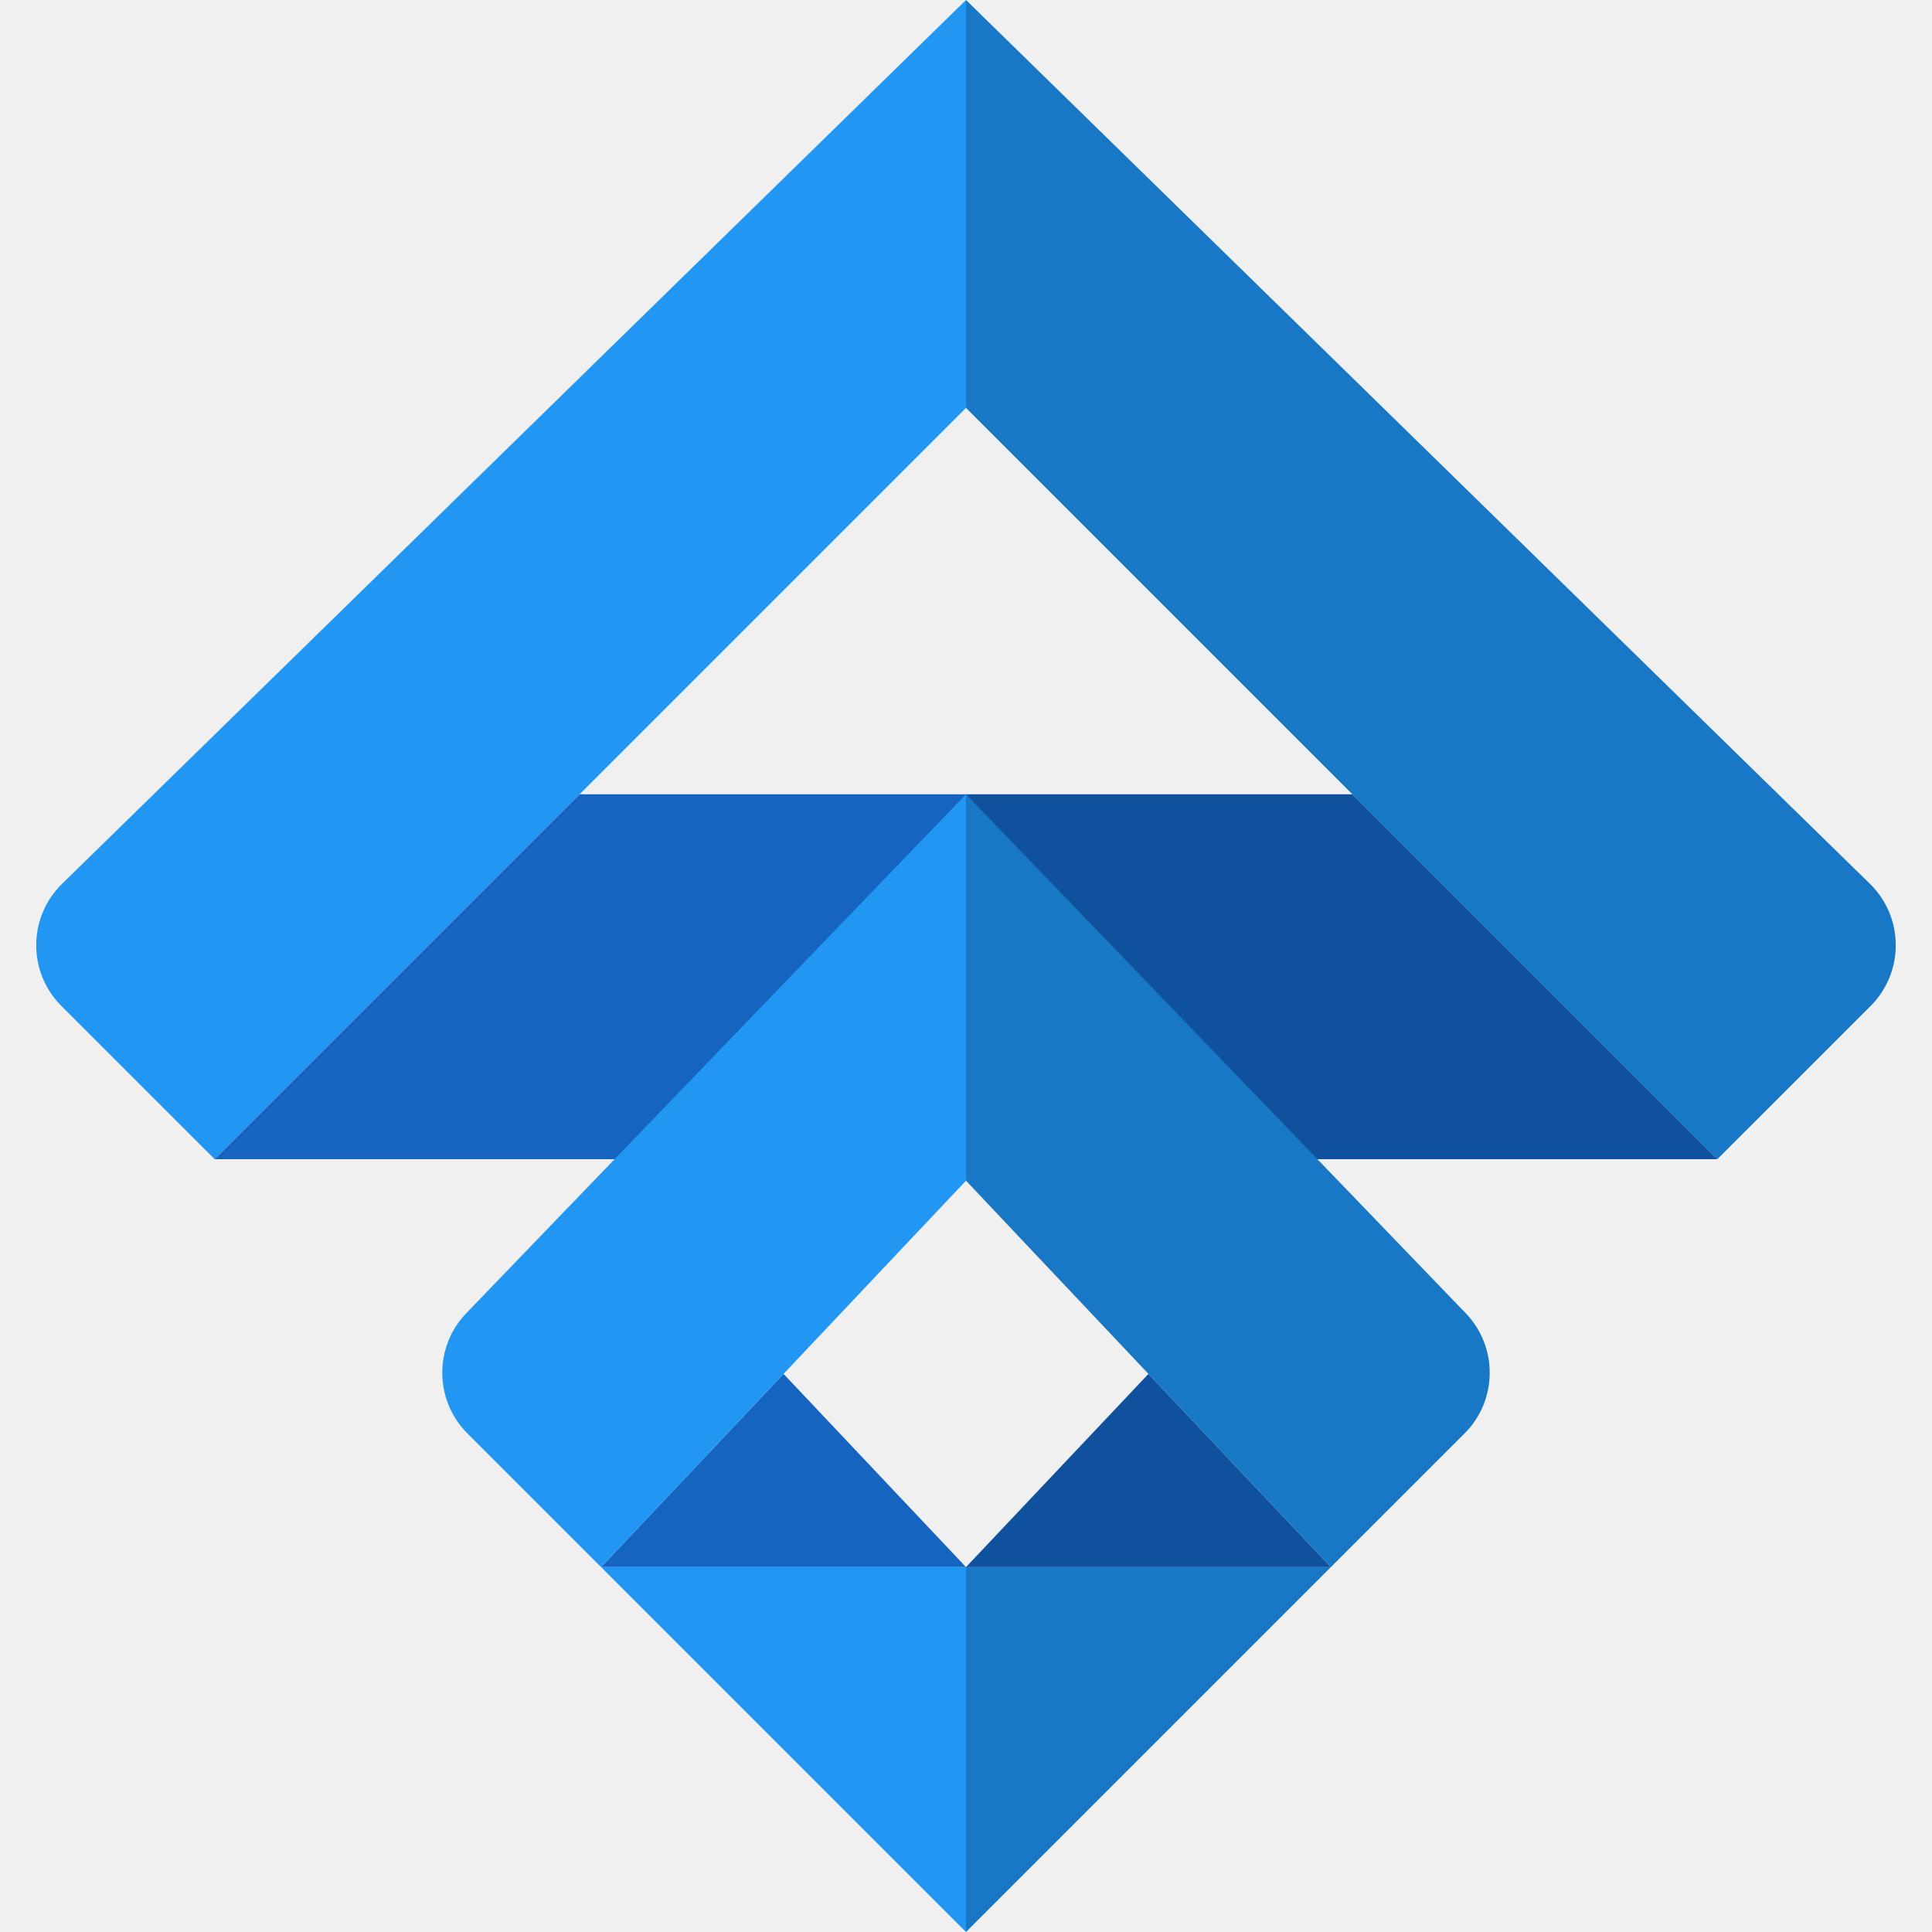
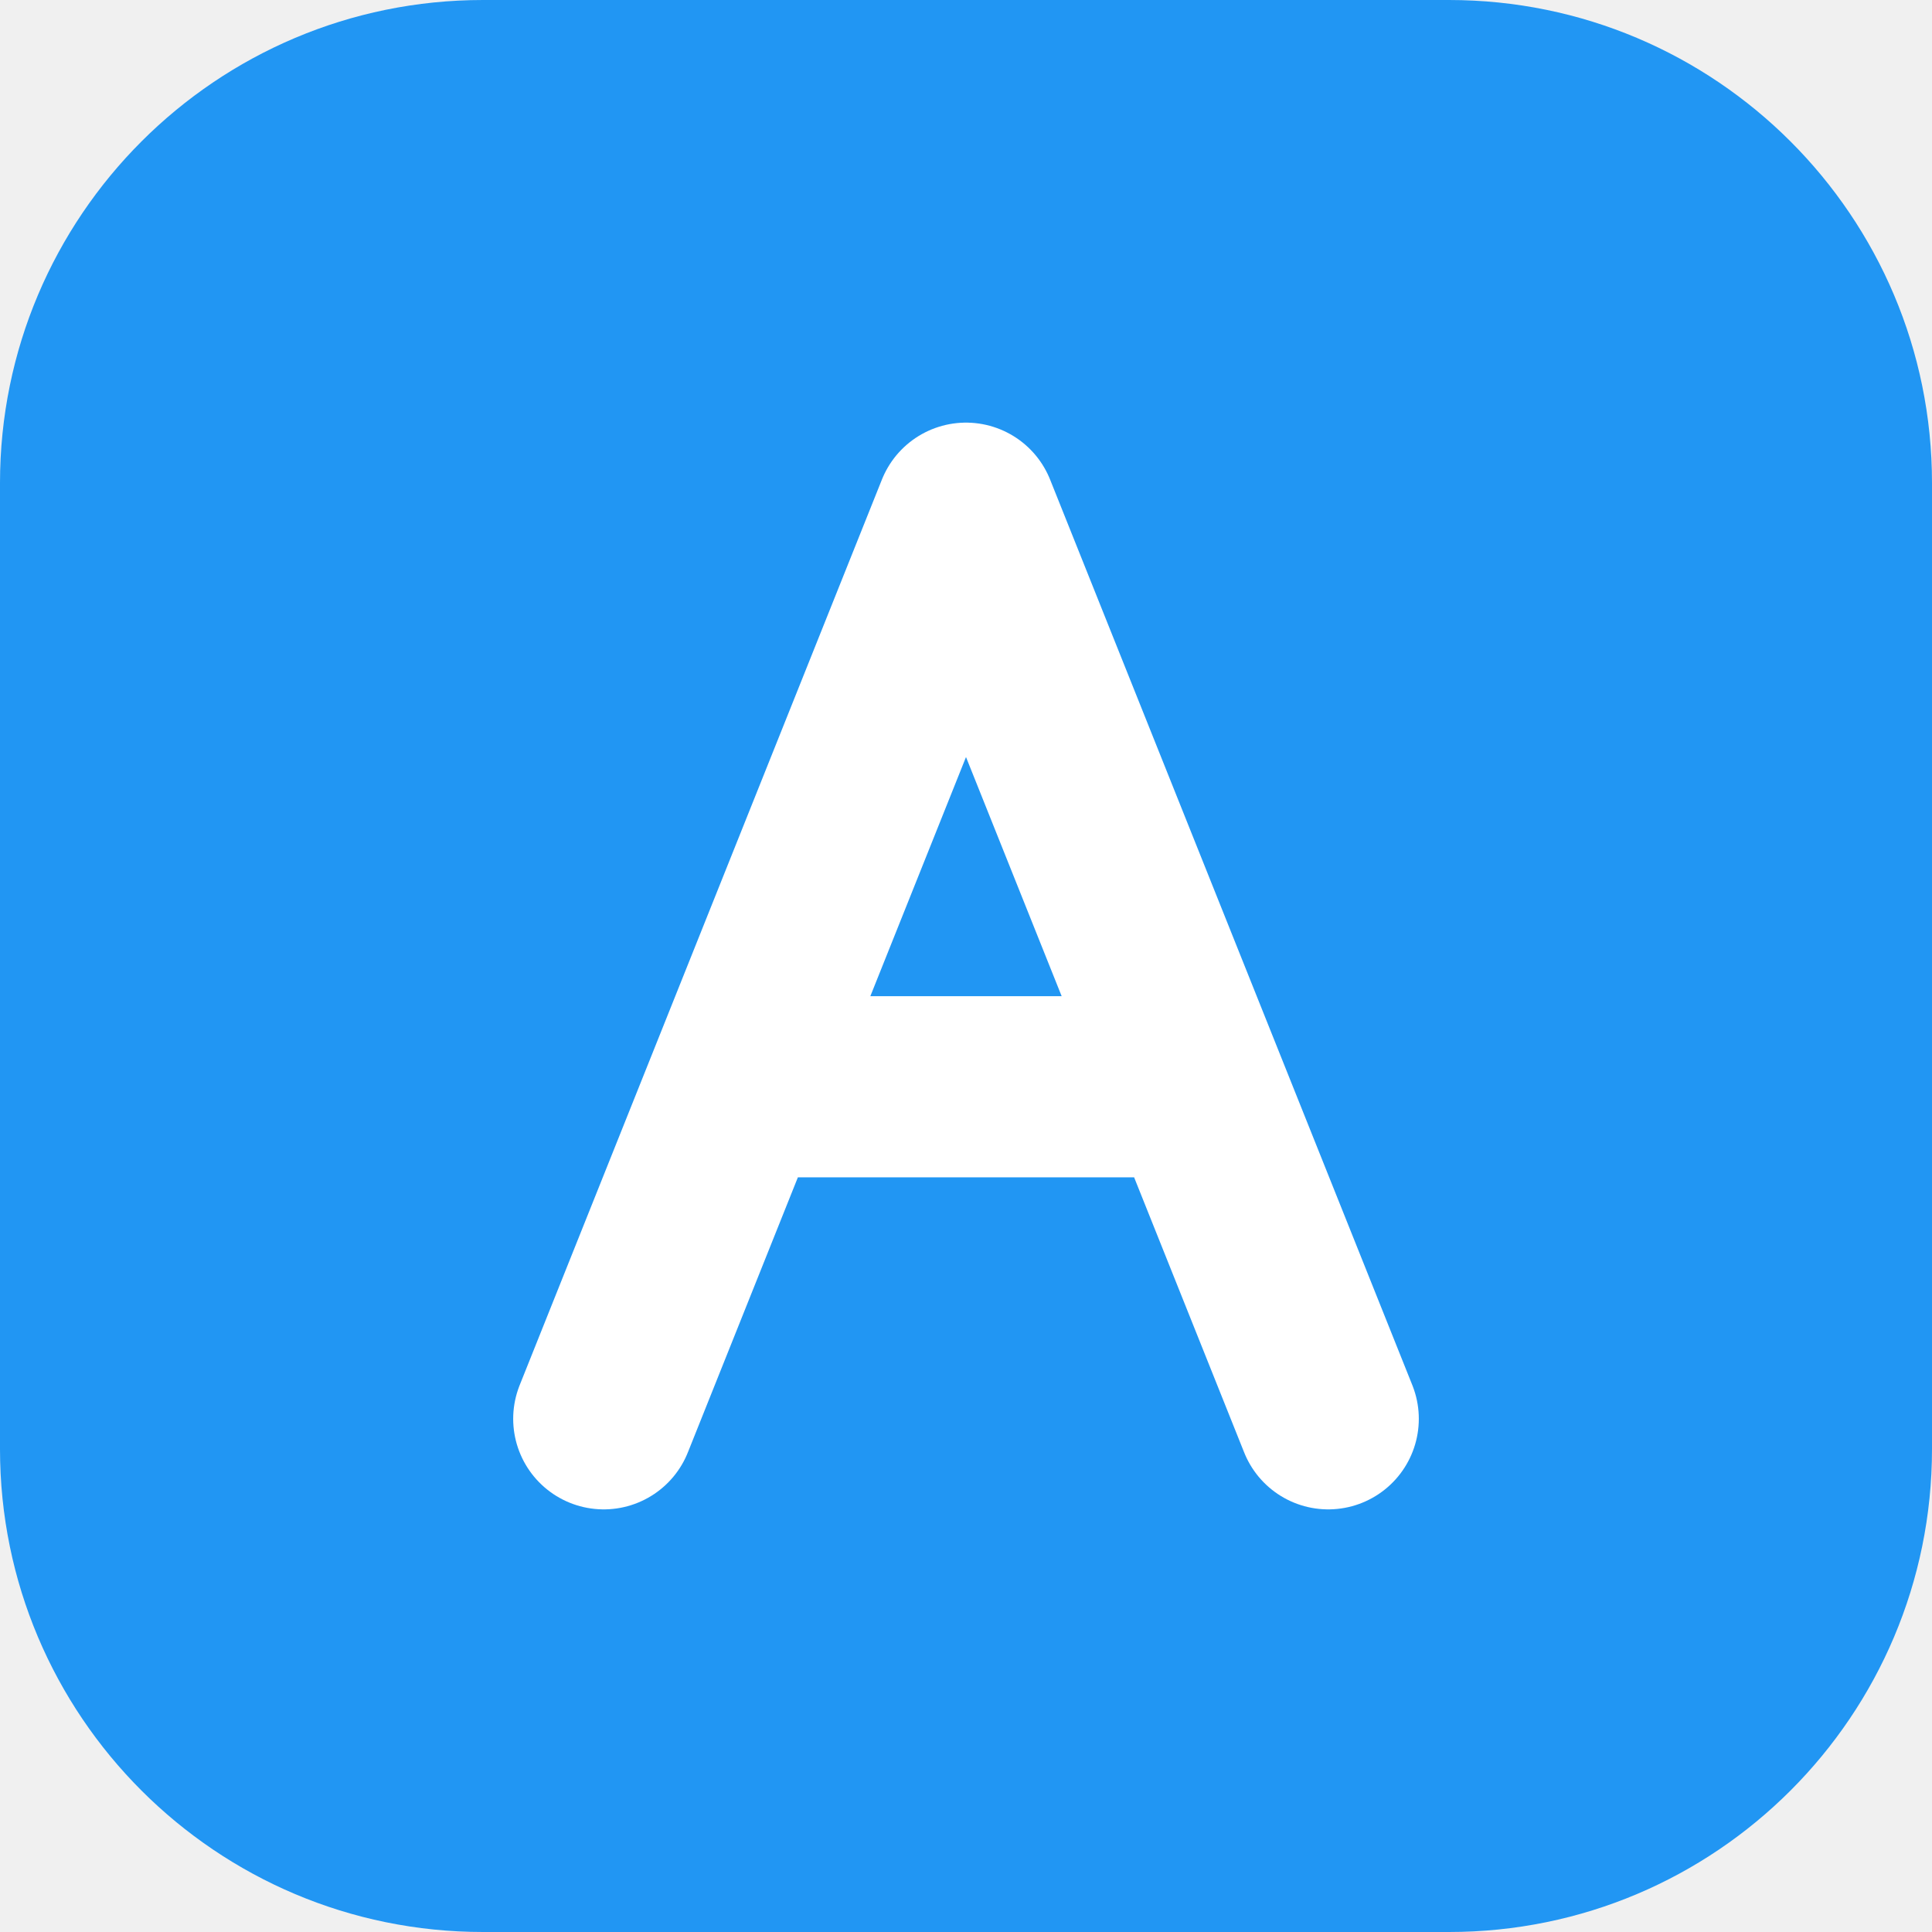
<svg xmlns="http://www.w3.org/2000/svg" width="32" height="32" viewBox="0 0 32 32" fill="none">
-   <path d="M16 6.756V0L1.028 14.639C0.462 15.192 0.457 16.102 1.017 16.662L3.556 19.2" fill="#2196F3" />
-   <path d="M16 6.756V0L30.972 14.639C31.538 15.192 31.543 16.102 30.983 16.662L28.444 19.2" fill="#1878C6" />
-   <path d="M3.556 19.2L9.6 13.156H16V19.2" fill="#1565C0" />
-   <path d="M28.444 19.2L22.4 13.156H16V19.2" fill="#10519D" />
-   <path d="M16 25.956H9.956L12.978 22.756L16 25.956Z" fill="#1565C0" />
-   <path d="M16 32L22.044 25.956L16 25.956V32Z" fill="#1878C6" />
-   <path d="M16 32L9.956 25.956H16V32Z" fill="#2196F3" />
-   <path d="M16 25.956H22.044L19.022 22.756L16 25.956Z" fill="#10519D" />
-   <path d="M7.724 21.75C7.186 22.308 7.194 23.194 7.742 23.742L9.956 25.956L16 19.556V13.156" fill="#2196F3" />
-   <path d="M24.276 21.75C24.814 22.308 24.806 23.194 24.258 23.742L22.044 25.956L16 19.556V13.156" fill="#1878C6" />
+   <rect width="32" height="32" rx="8" fill="#2196F3" />
+   <path d="M10 23.5 16 8.5l6 15M12.3 18h7.4" fill="none" stroke="#FFFFFF" stroke-width="3" stroke-linecap="round" stroke-linejoin="round" />
</svg>
